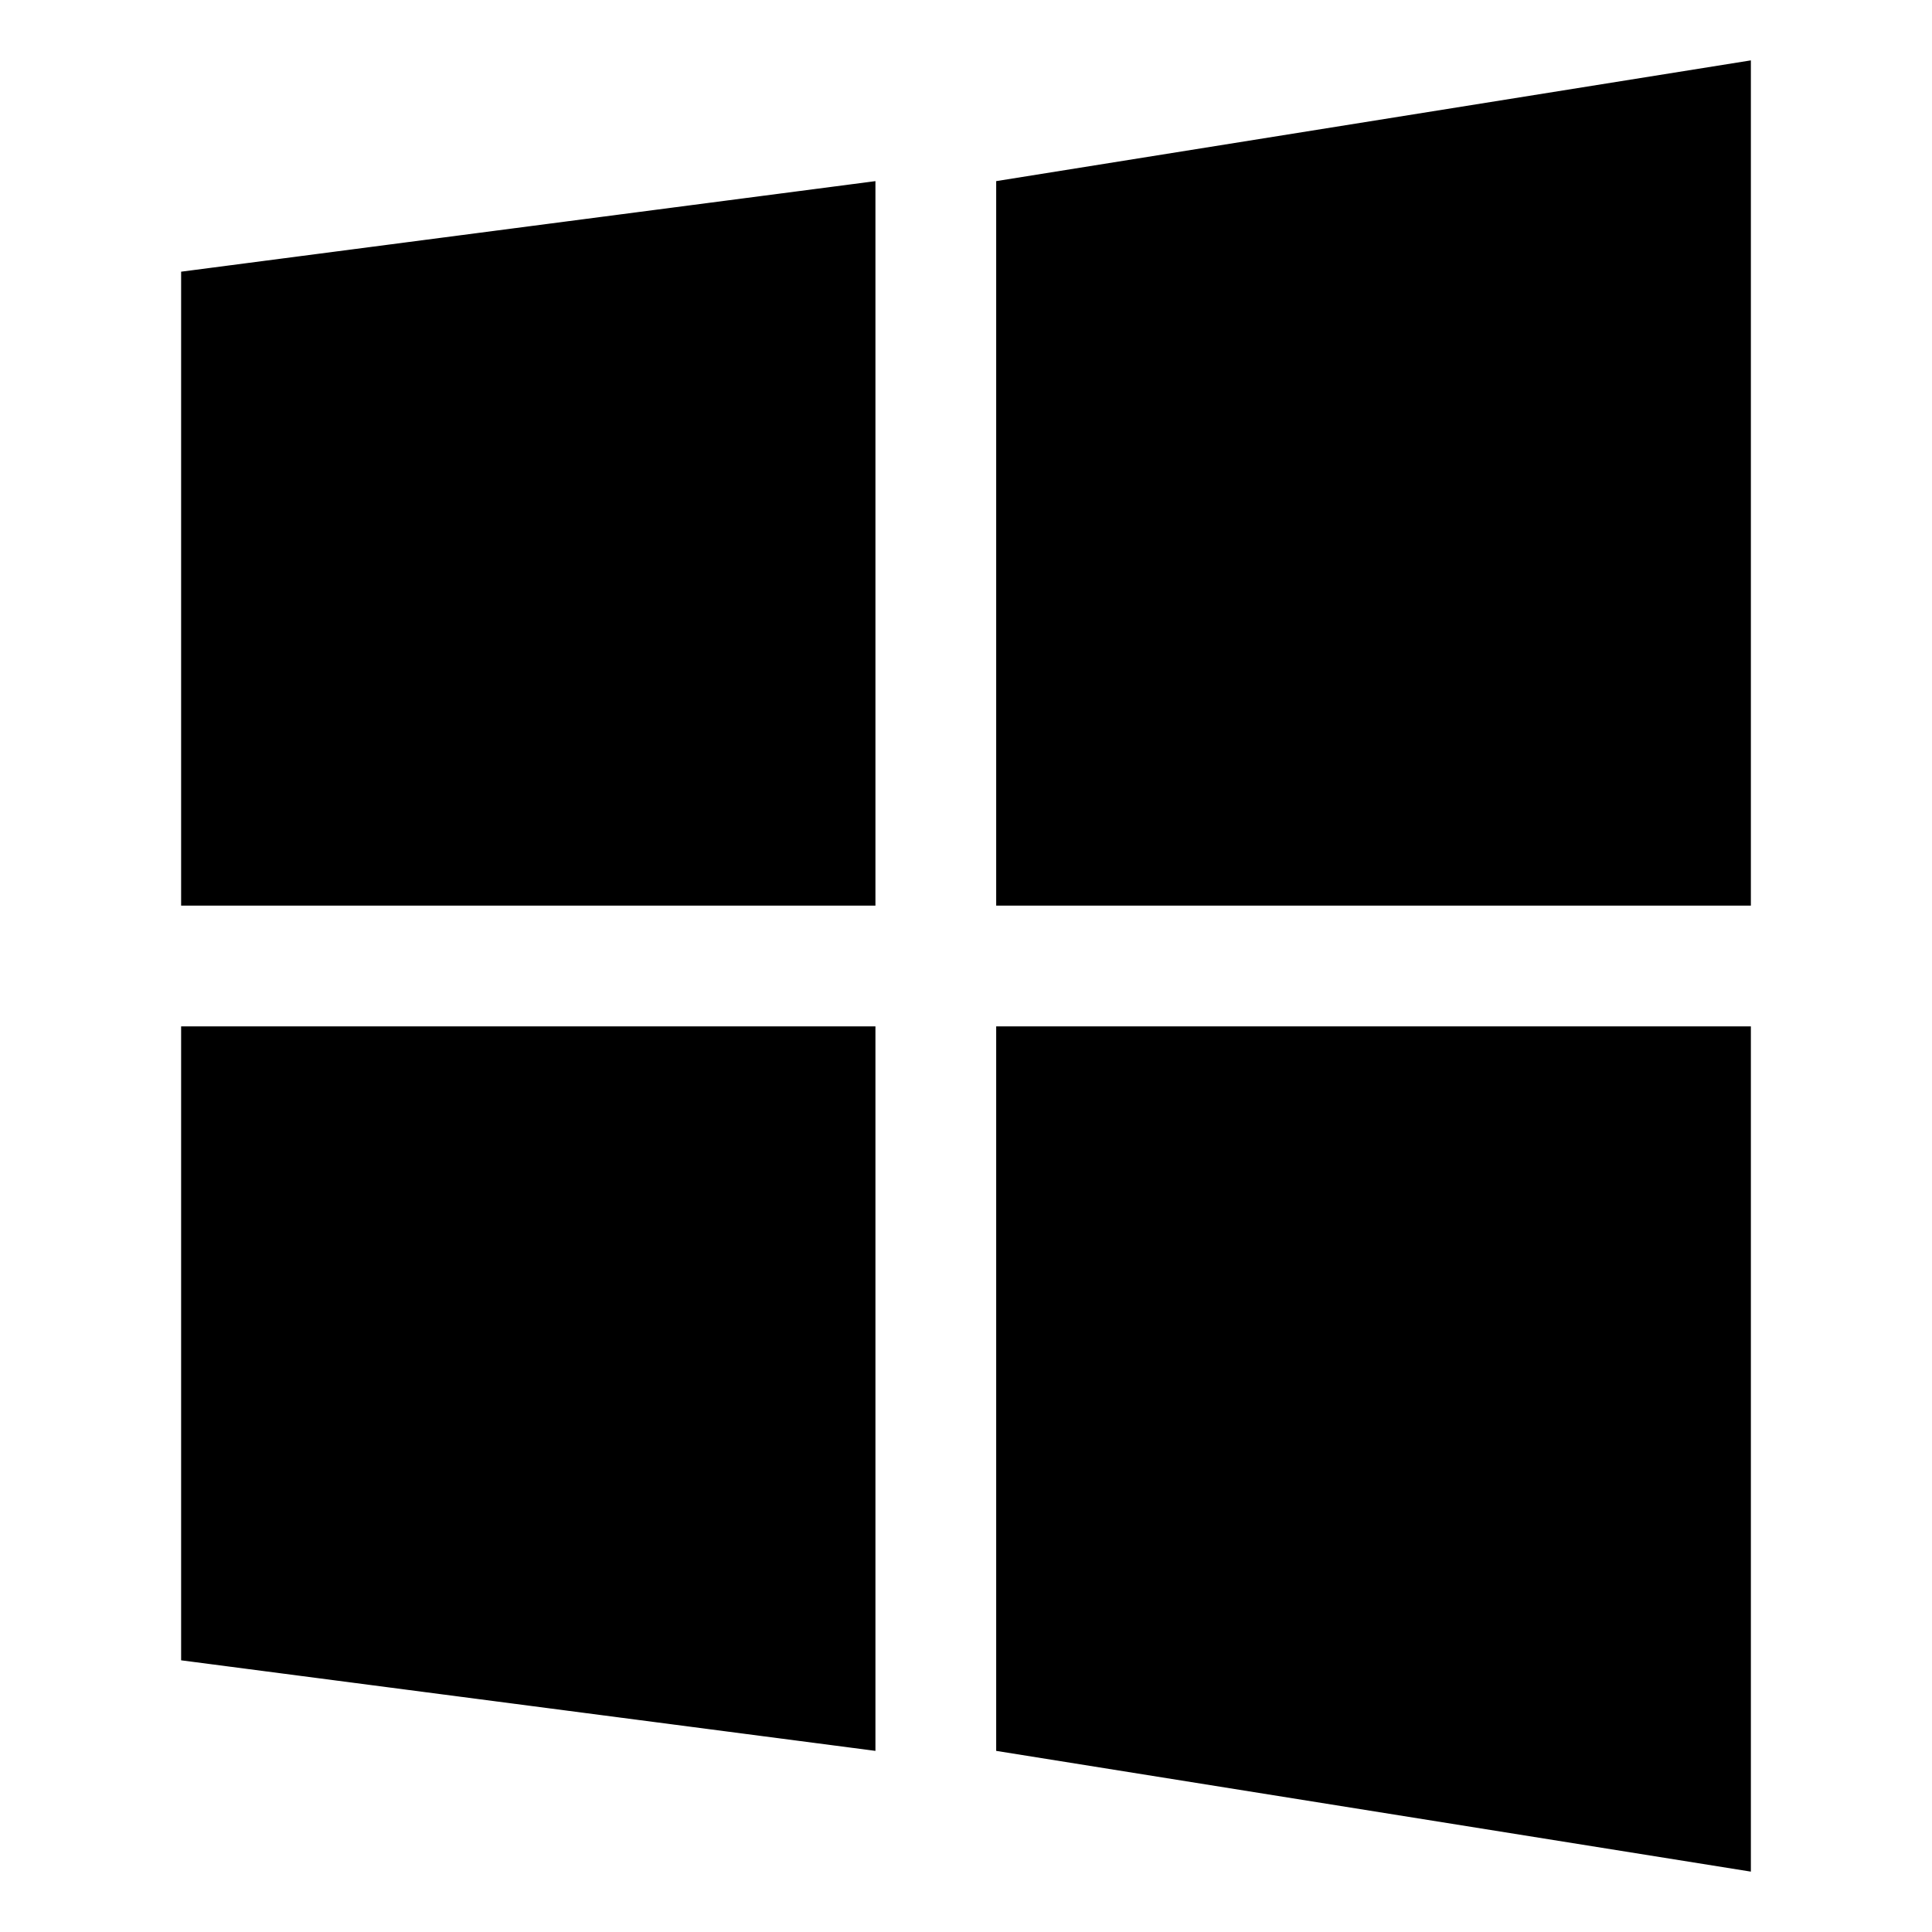
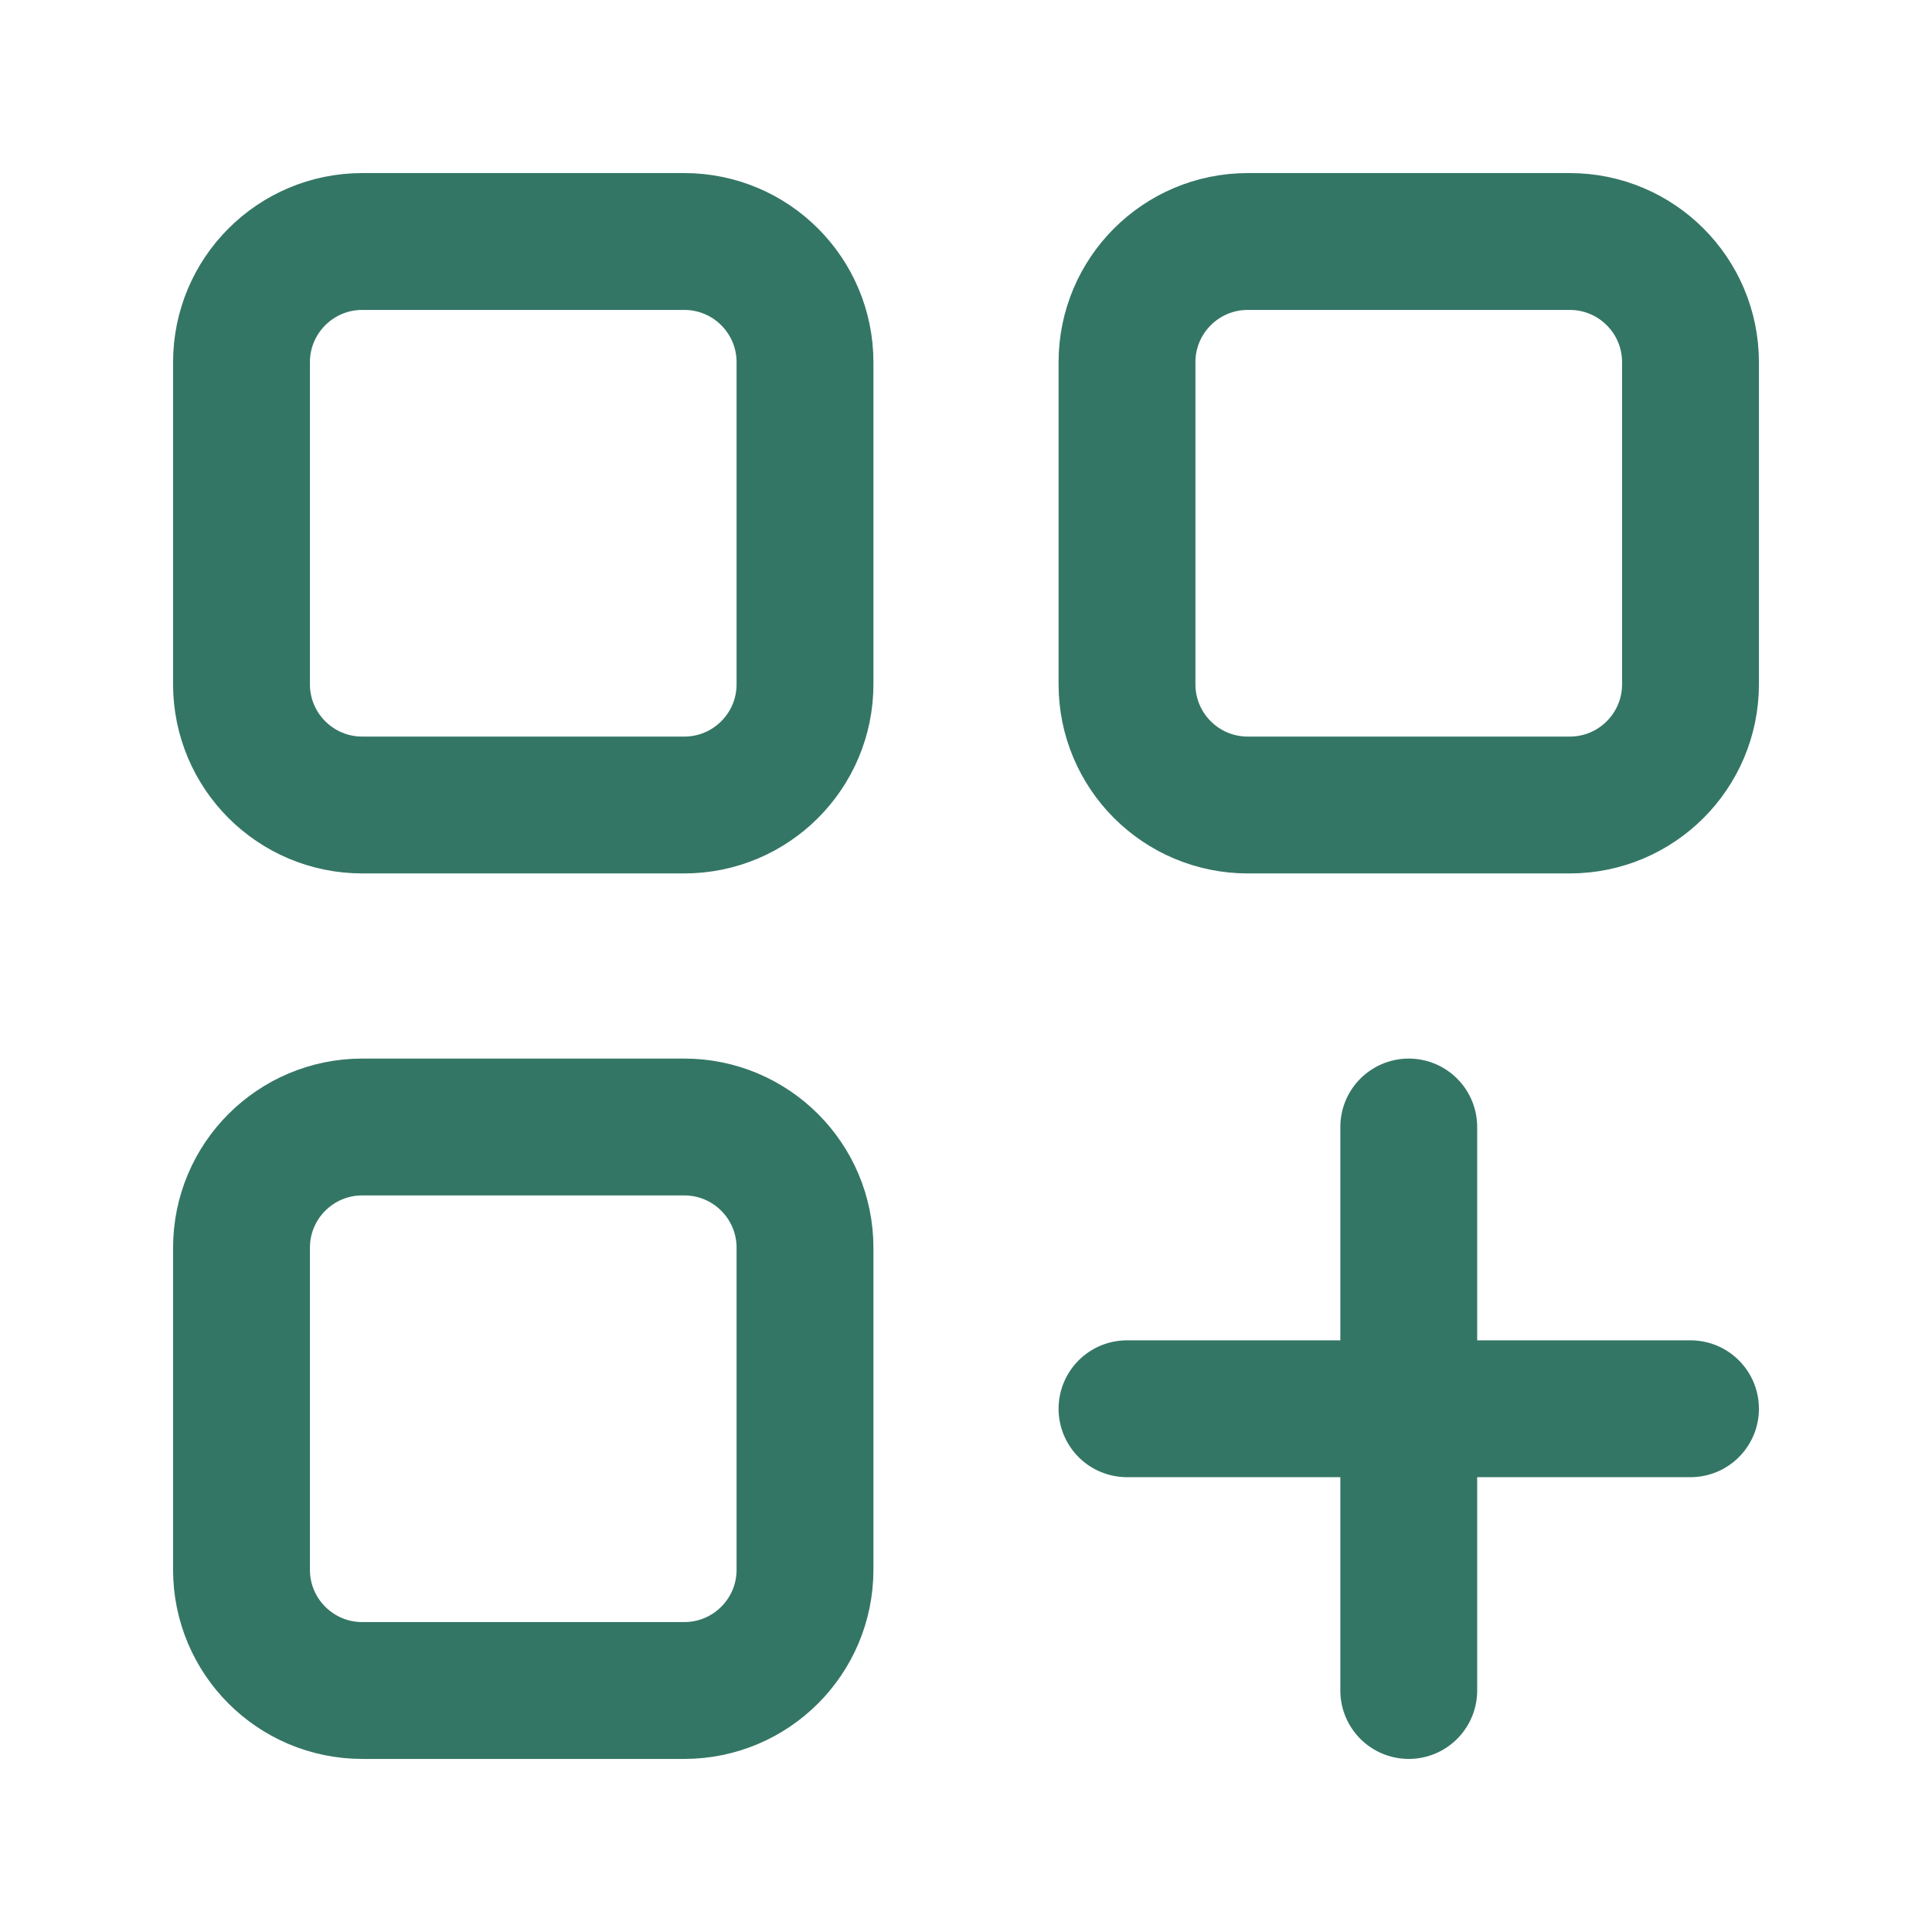
- <svg xmlns="http://www.w3.org/2000/svg" viewBox="0 0 64 64" role="img" aria-label="Windows features">
-   <path fill="currentColor" d="M6 9l23-3v24H6V9zm27-3l25-4v28H33V6zM6 34h23v24L6 55V34zm27 0h25v28l-25-4V34z" />
-   <path fill="none" stroke="currentColor" stroke-width="4" stroke-linecap="round" d="M20 21h-7m3.5-3.5v7M47.5 45h7" />
+ <svg xmlns="http://www.w3.org/2000/svg" viewBox="0 0 24 24" role="img" aria-label="Windows optional features" fill="none" stroke="#347665" stroke-width="1.7" stroke-linecap="round" stroke-linejoin="round">
+   <rect x="3" y="3" width="7" height="7" rx="1.5" />
+   <rect x="14" y="3" width="7" height="7" rx="1.5" />
+   <rect x="3" y="14" width="7" height="7" rx="1.5" />
+   <path d="M14 17.5h7m-3.5-3.5v7" />
</svg>
